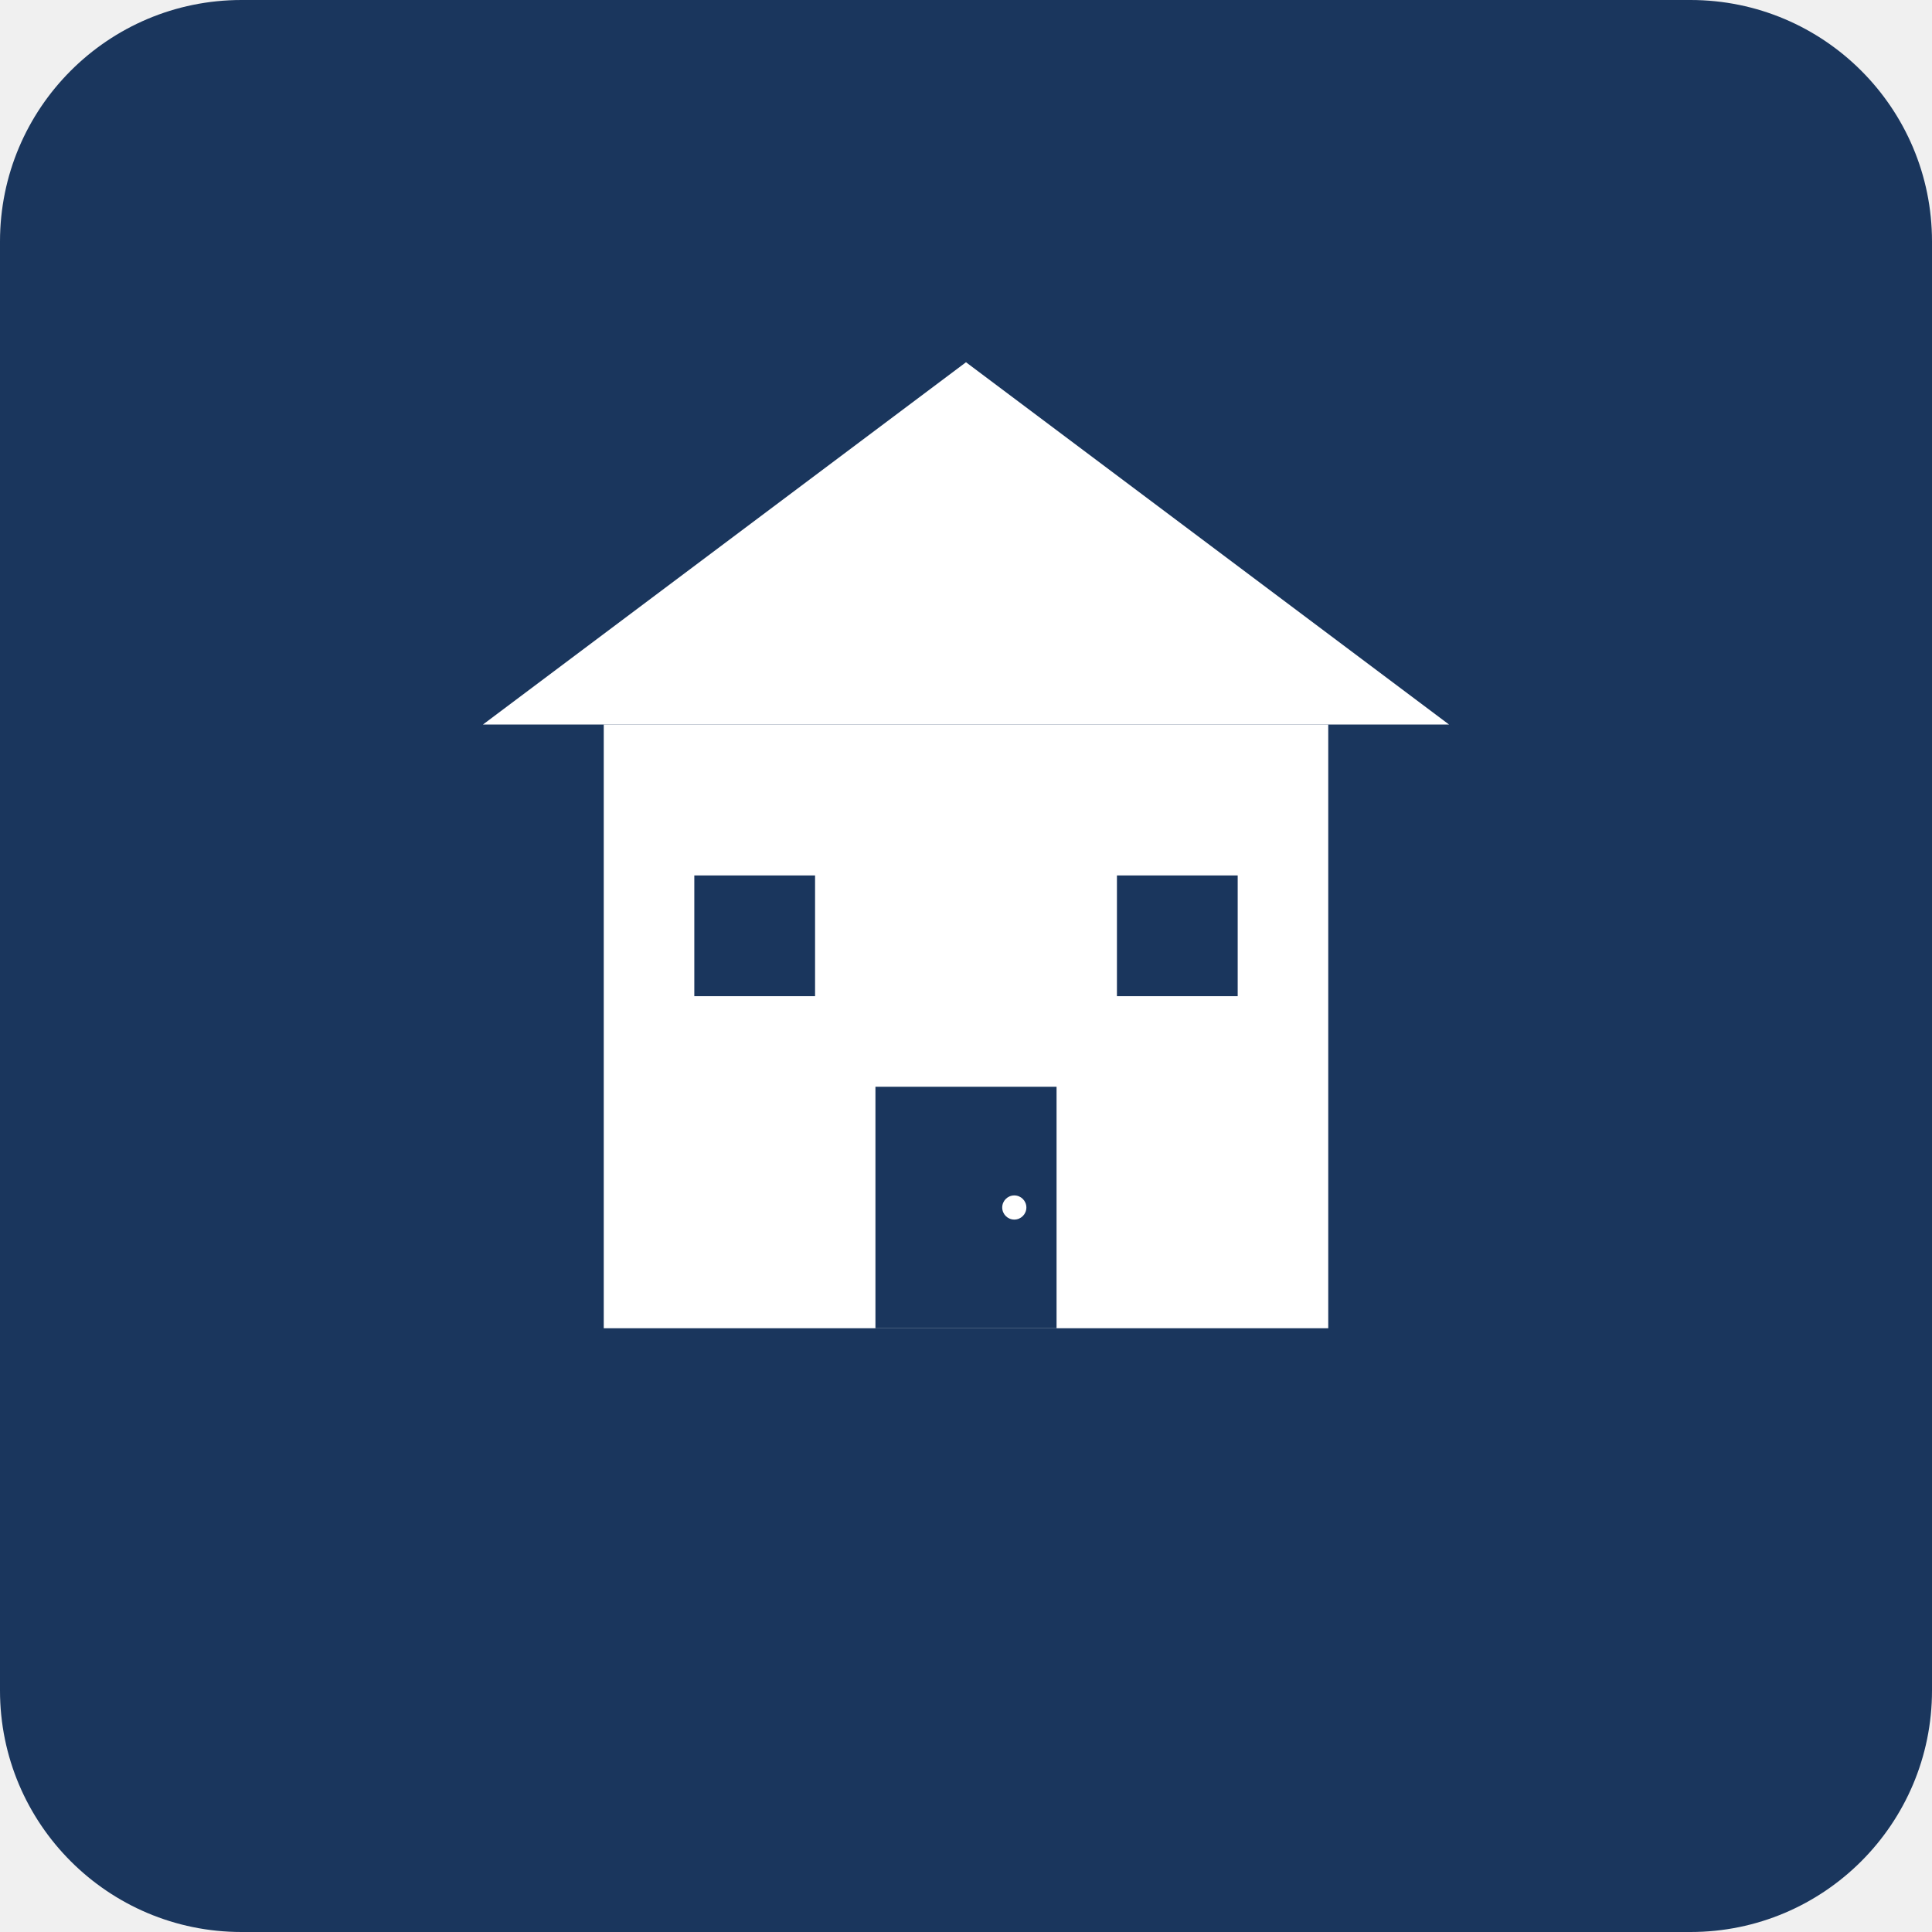
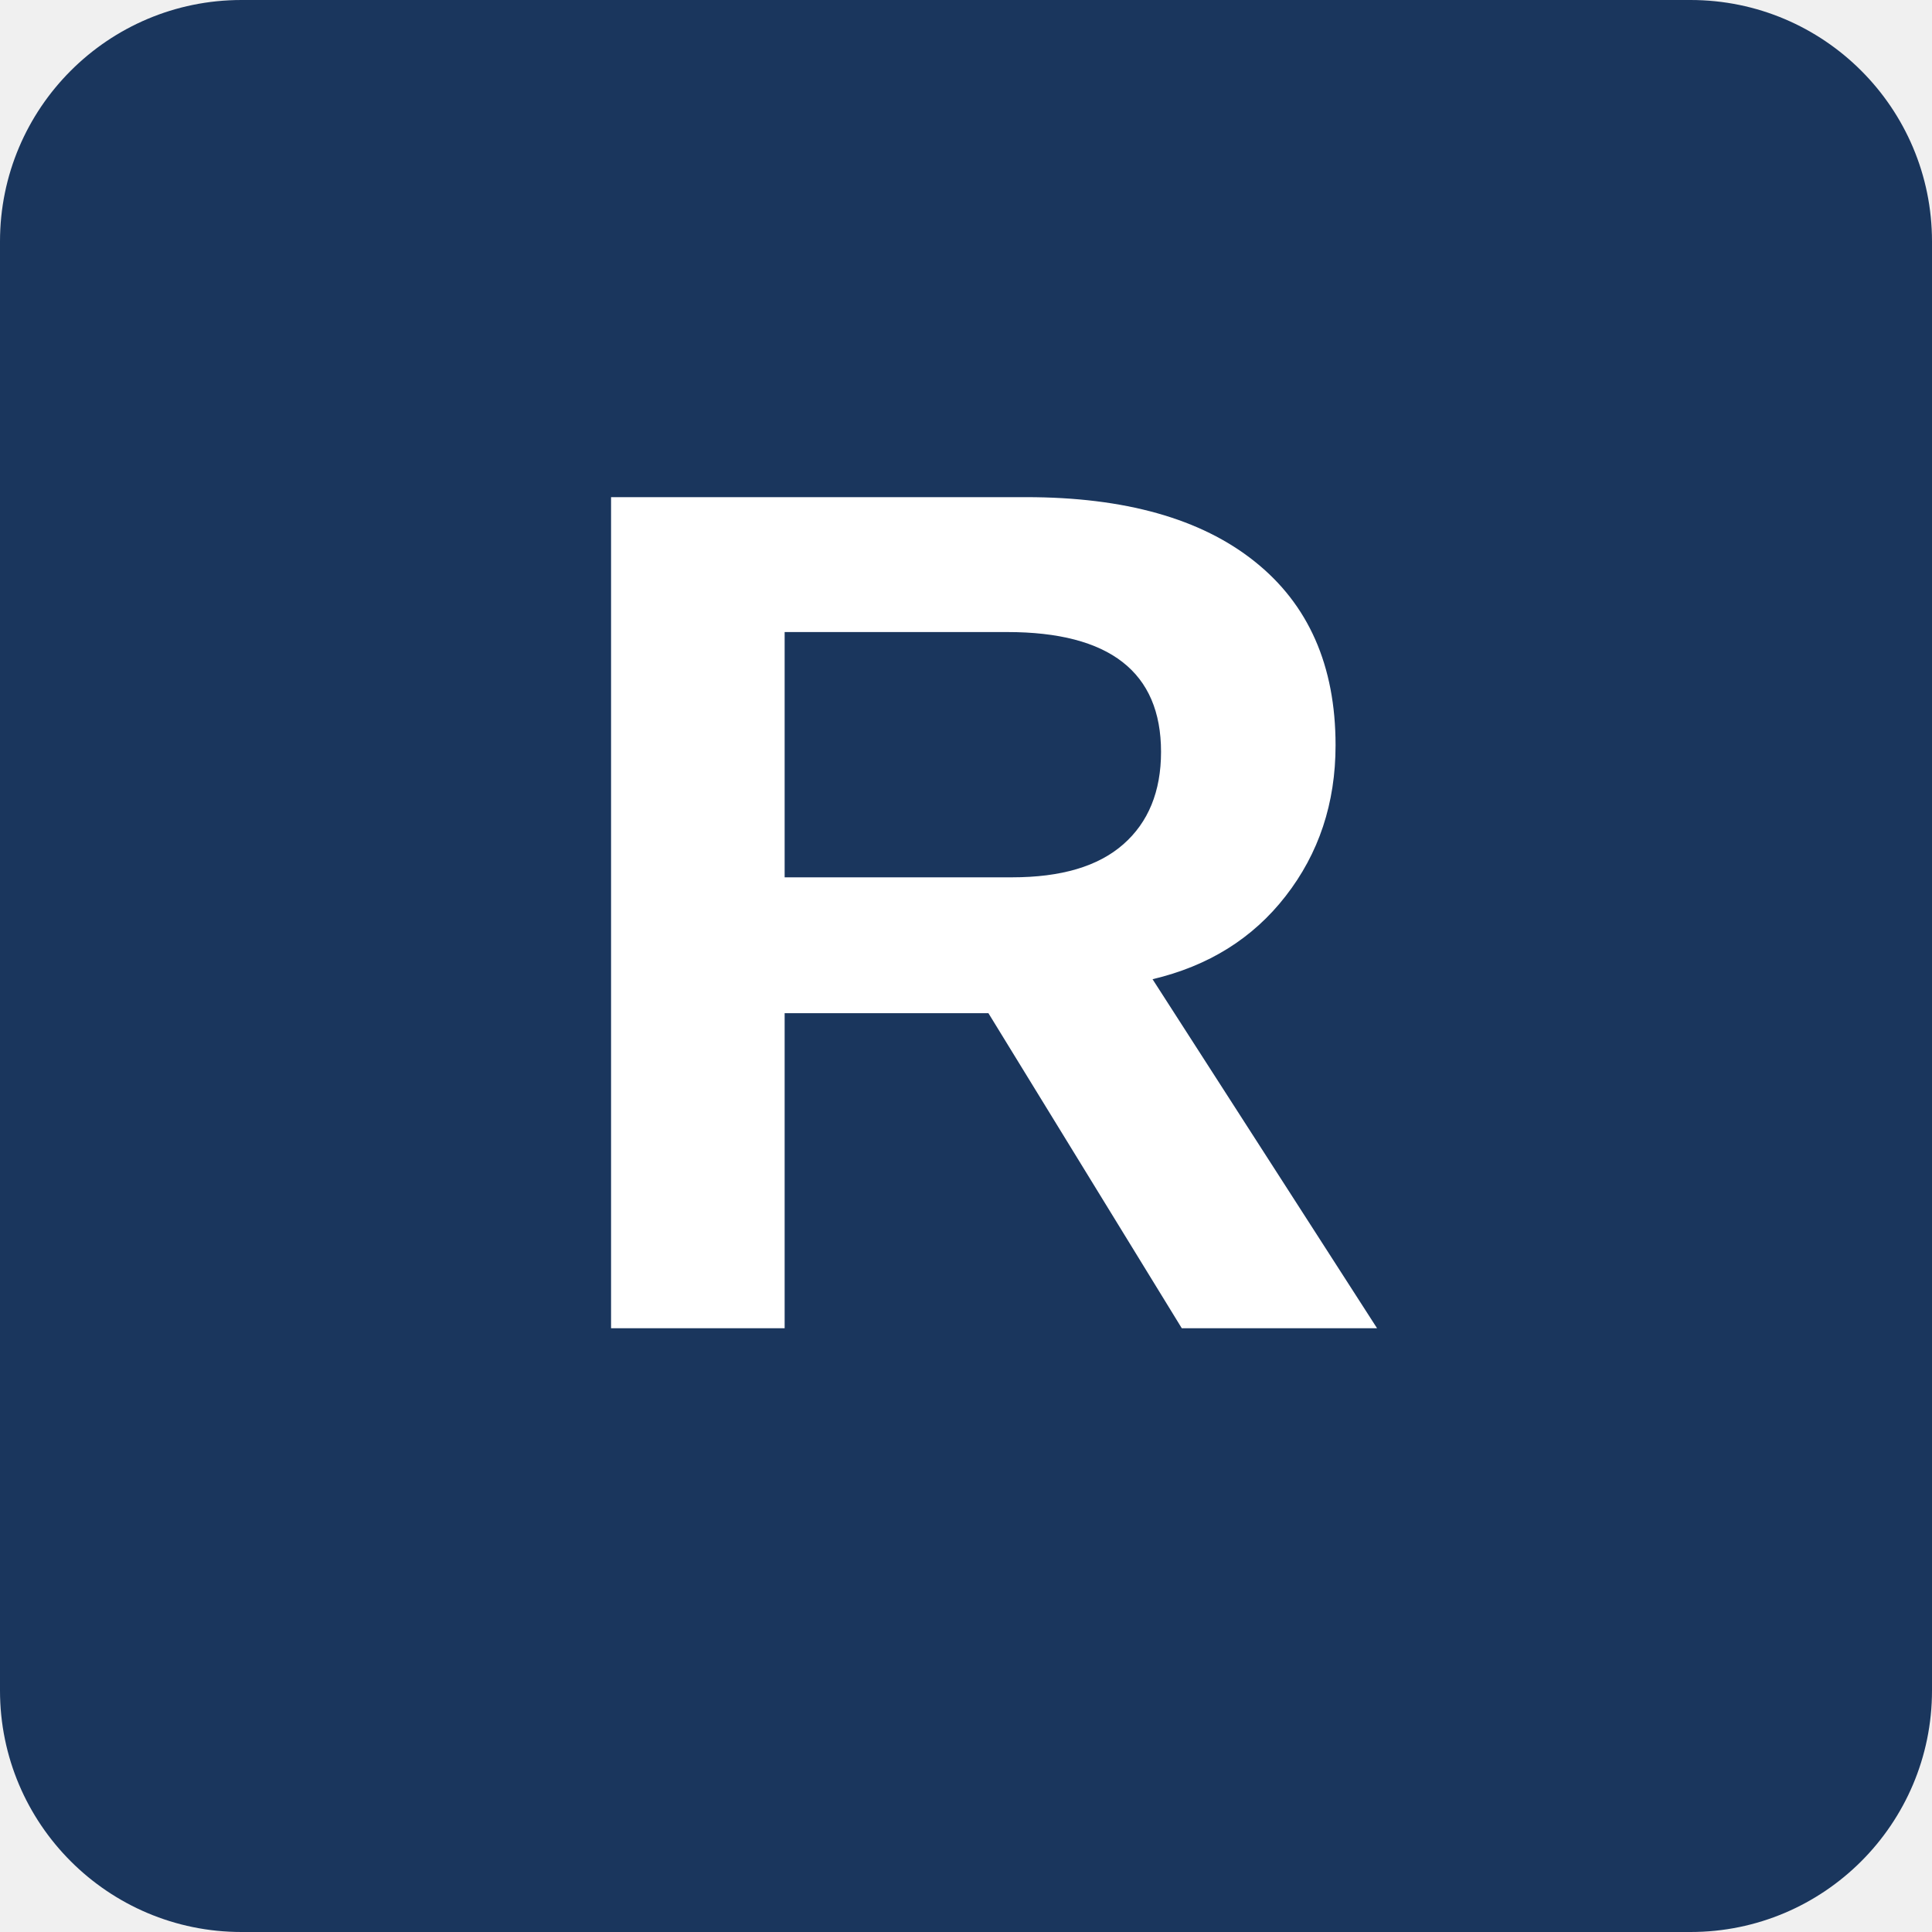
<svg xmlns="http://www.w3.org/2000/svg" width="32" height="32" viewBox="0 0 32 32">
  <rect width="32" height="32" fill="#1a365d" rx="4" />
-   <g transform="translate(16, 16)">
-     <path d="M-8,-4 L0,-10 L8,-4 Z" fill="#ffffff" />
-     <rect x="-6" y="-4" width="12" height="10" fill="#ffffff" />
-     <rect x="-1.5" y="2" width="3" height="4" fill="#1a365d" />
-     <rect x="-4.5" y="-1.5" width="2" height="2" fill="#1a365d" />
-     <rect x="2.5" y="-1.5" width="2" height="2" fill="#1a365d" />
-     <circle cx="0.8" cy="4" r="0.2" fill="#ffffff" />
-   </g>
+   <text x="16" y="22" font-family="Arial, sans-serif" font-size="20" font-weight="bold" text-anchor="middle" fill="white">R</text>
</svg>
